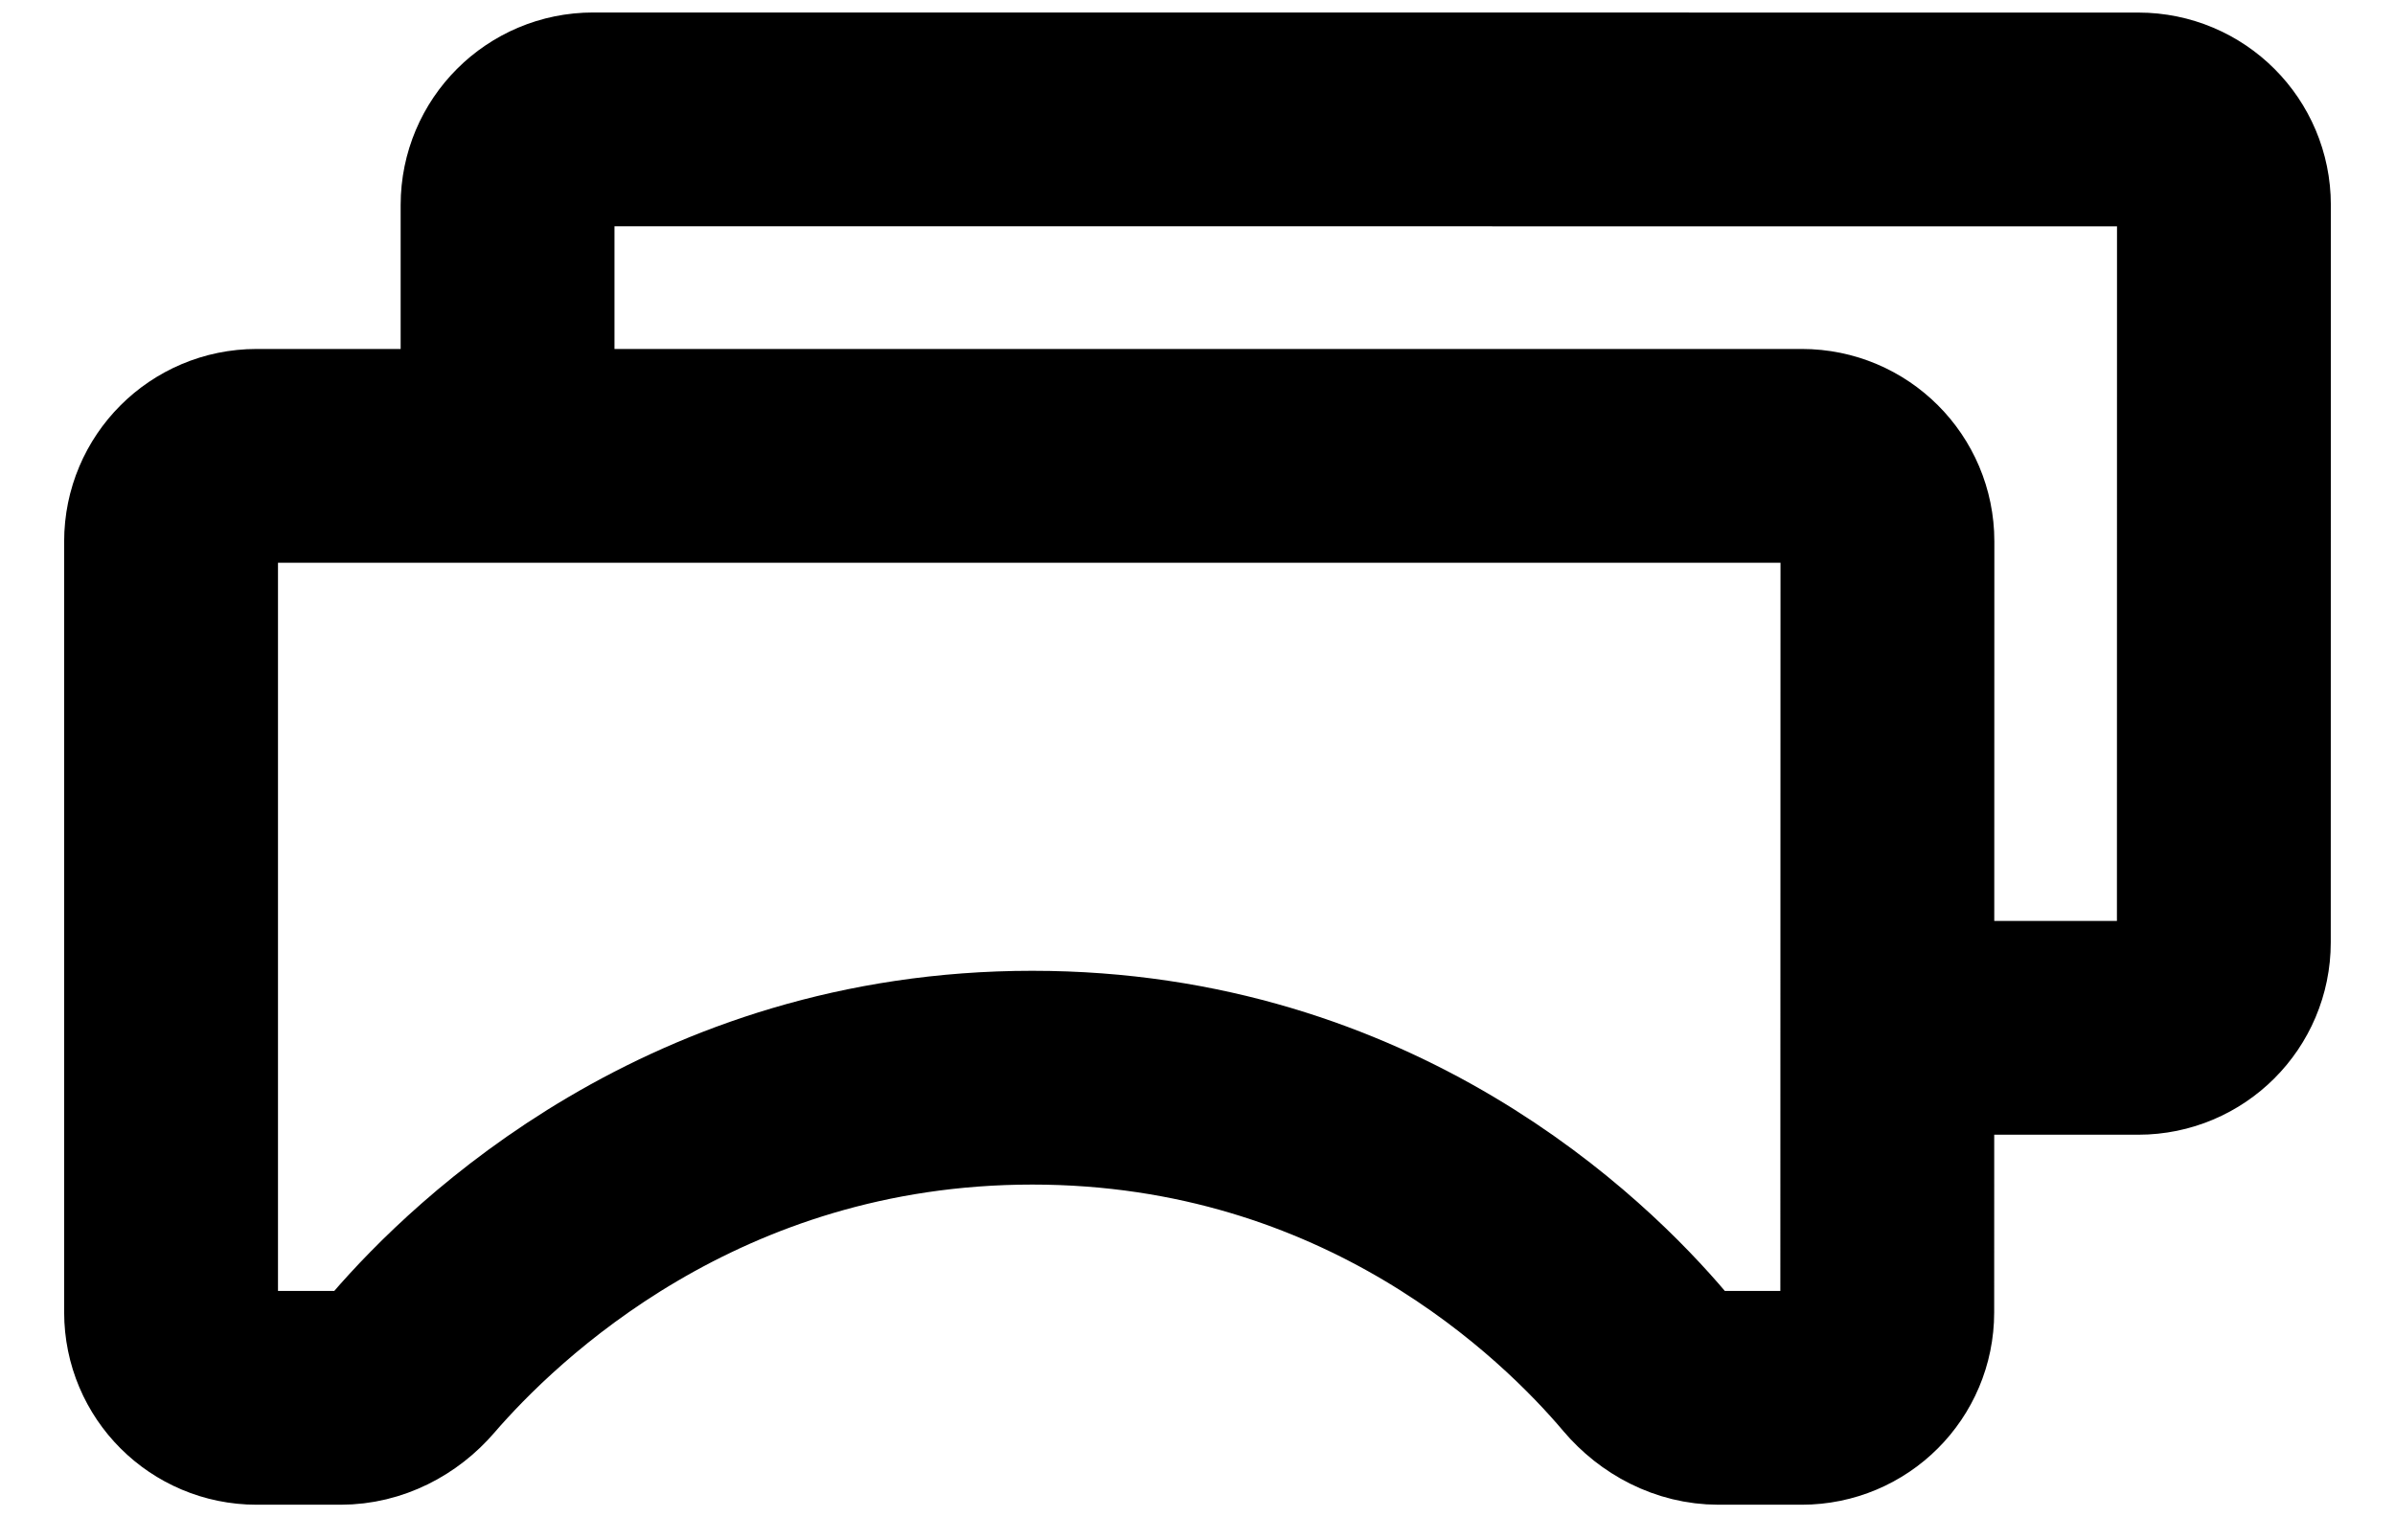
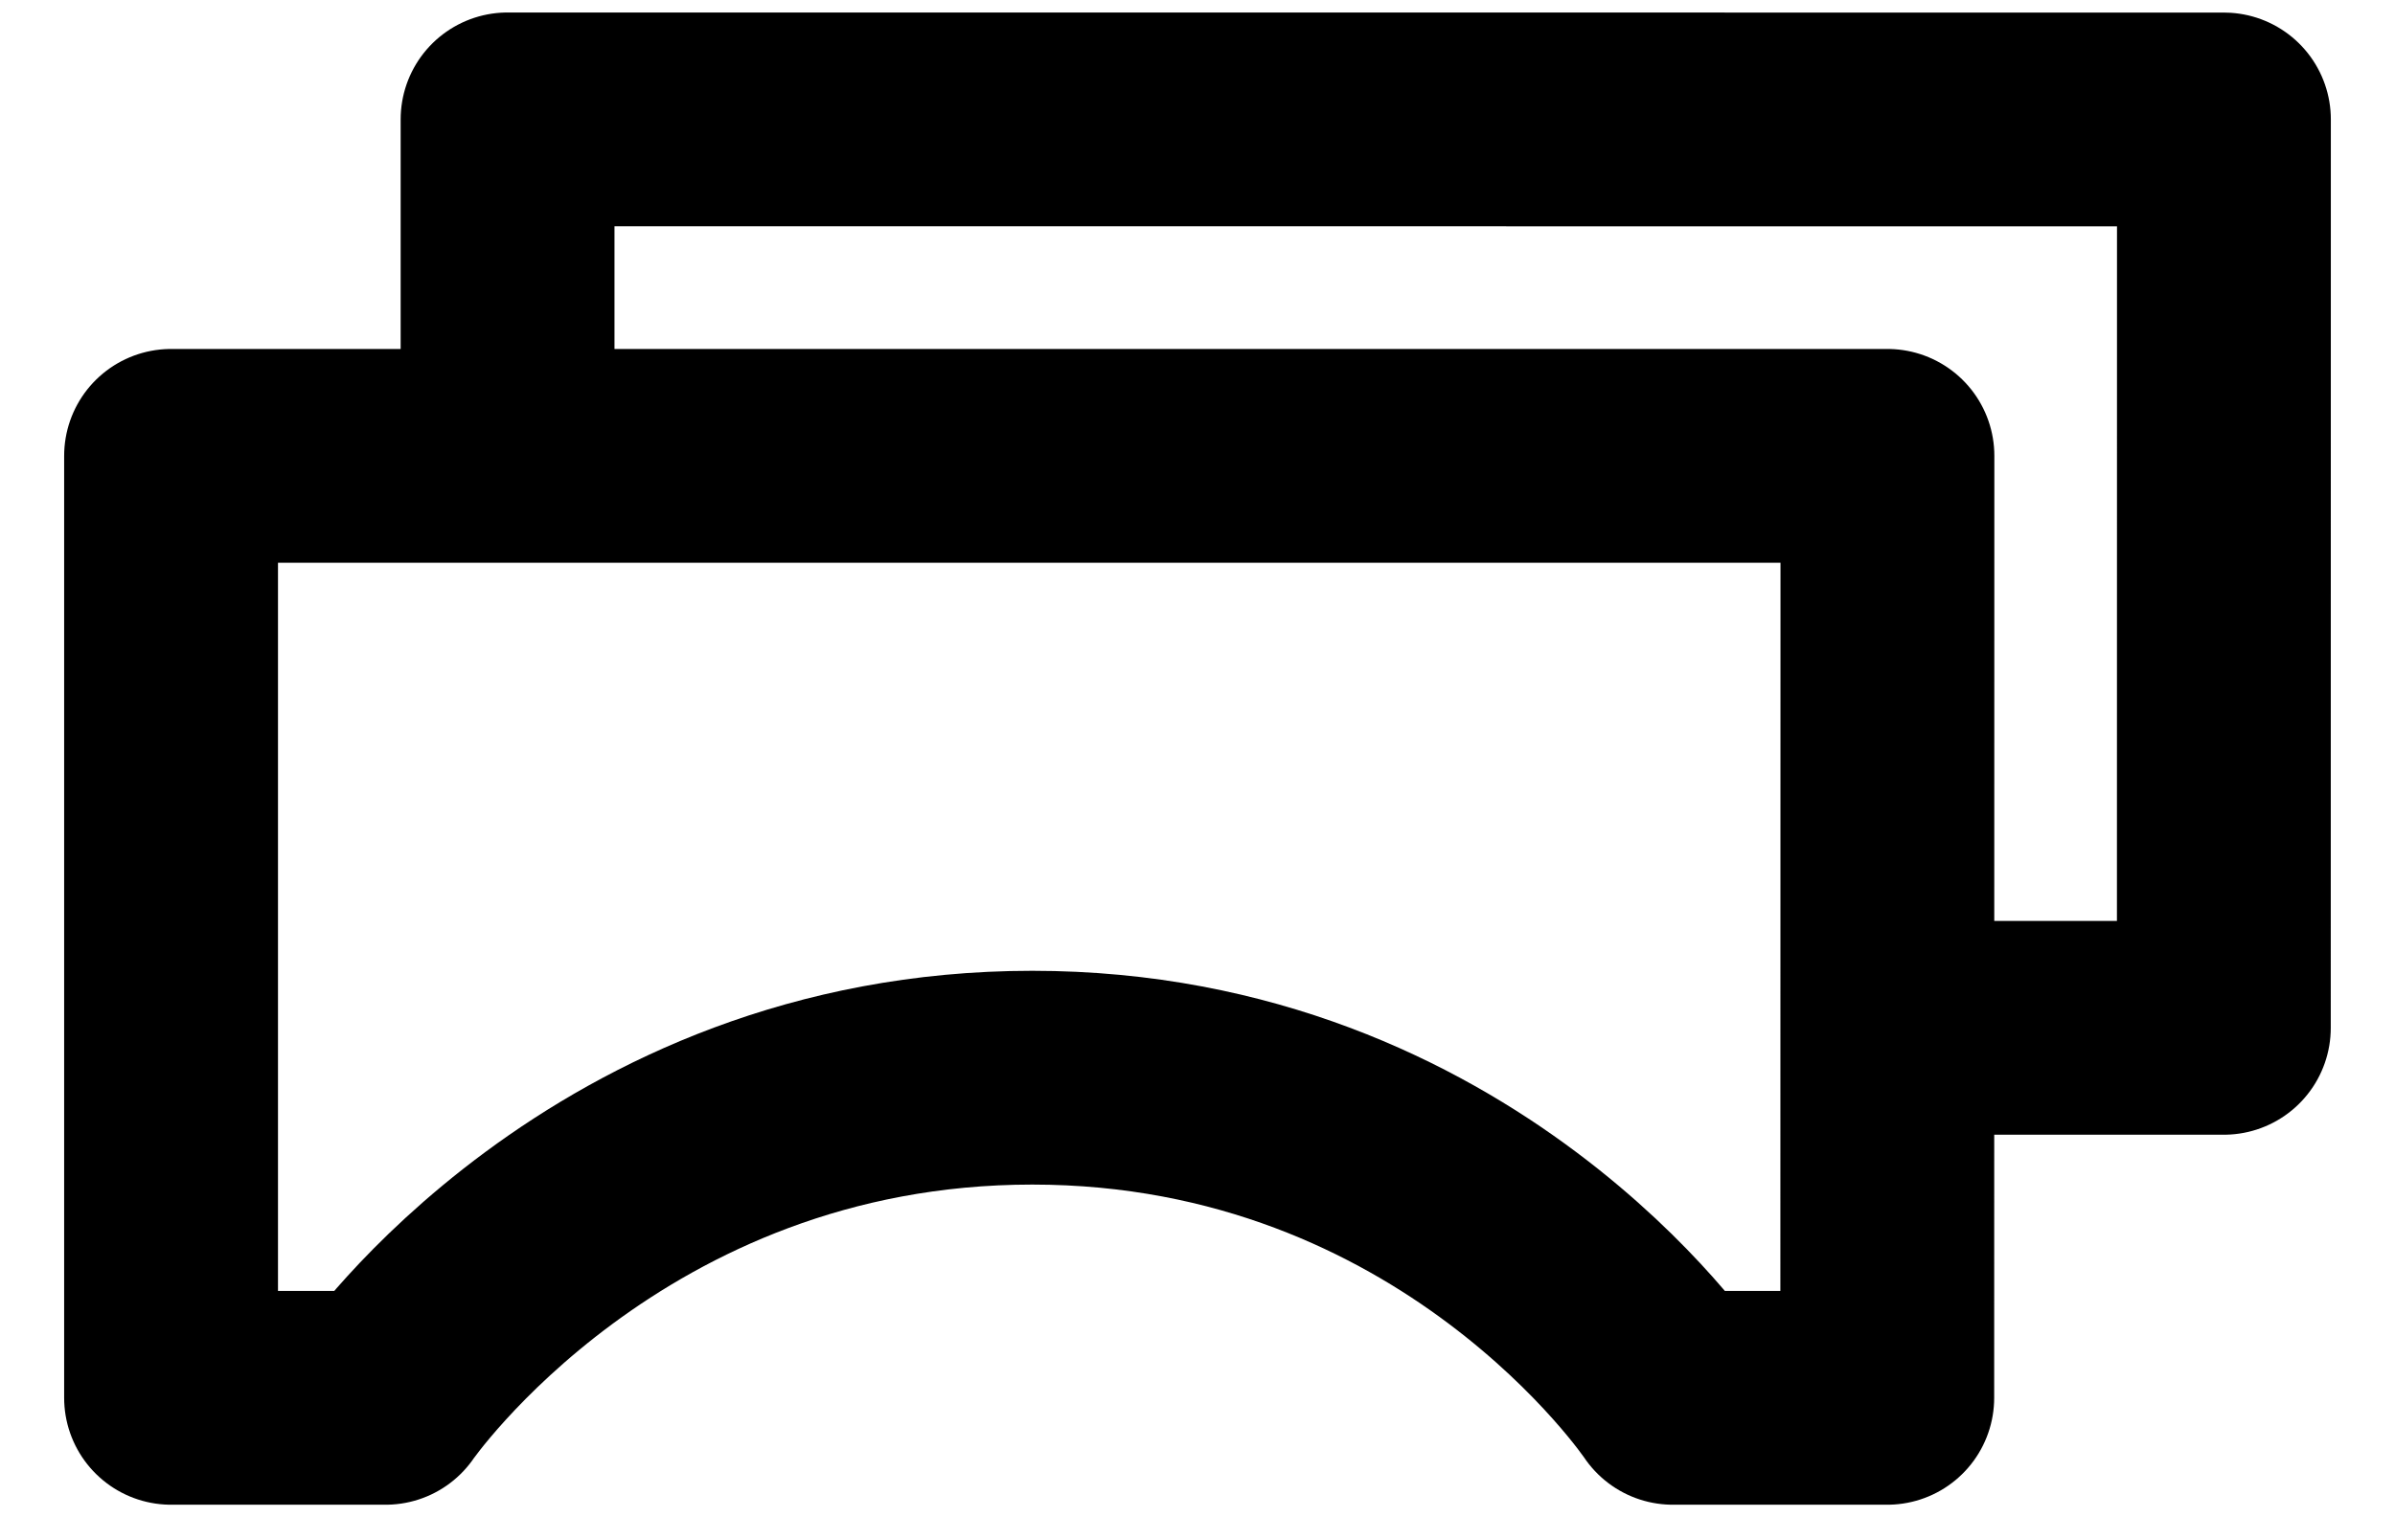
<svg xmlns="http://www.w3.org/2000/svg" width="28" height="18" viewBox="0 0 28 18" fill="none">
-   <path d="M5.934 5.134L5.934 2.397C5.934 1.844 6.382 1.396 6.934 1.396L25 1.397C25.552 1.397 26 1.844 26 2.397L25.999 11.02C25.999 11.572 25.551 12.02 24.999 12.02H22.262" stroke="black" stroke-width="2.5" stroke-linecap="round" stroke-linejoin="round" />
-   <path d="M22.064 15.348L22.066 6.331C22.066 5.779 21.618 5.331 21.066 5.331L3 5.331C2.448 5.331 2 5.779 2 6.331L2 15.347C2 15.9 2.448 16.347 3 16.347L3.983 16.347C4.312 16.347 4.619 16.187 4.833 15.938C5.67 14.967 8.111 12.603 12.068 12.603C16.012 12.603 18.405 14.95 19.231 15.928C19.447 16.183 19.758 16.347 20.091 16.347L21.064 16.347C21.617 16.347 22.064 15.9 22.064 15.348Z" stroke="black" stroke-width="2.5" stroke-linecap="round" stroke-linejoin="round" />
+   <path d="M5.934 5.134L5.934 1.396L26 1.397L25.999 12.02H22.262" stroke="black" stroke-width="2.5" stroke-linecap="round" stroke-linejoin="round" />
+   <path d="M22.064 16.347L22.066 5.331L2 5.331L2 16.347L4.508 16.347C4.508 16.347 7.088 12.603 12.068 12.603C17.049 12.603 19.557 16.347 19.557 16.347L22.064 16.347Z" stroke="black" stroke-width="2.5" stroke-linecap="round" stroke-linejoin="round" />
</svg>
